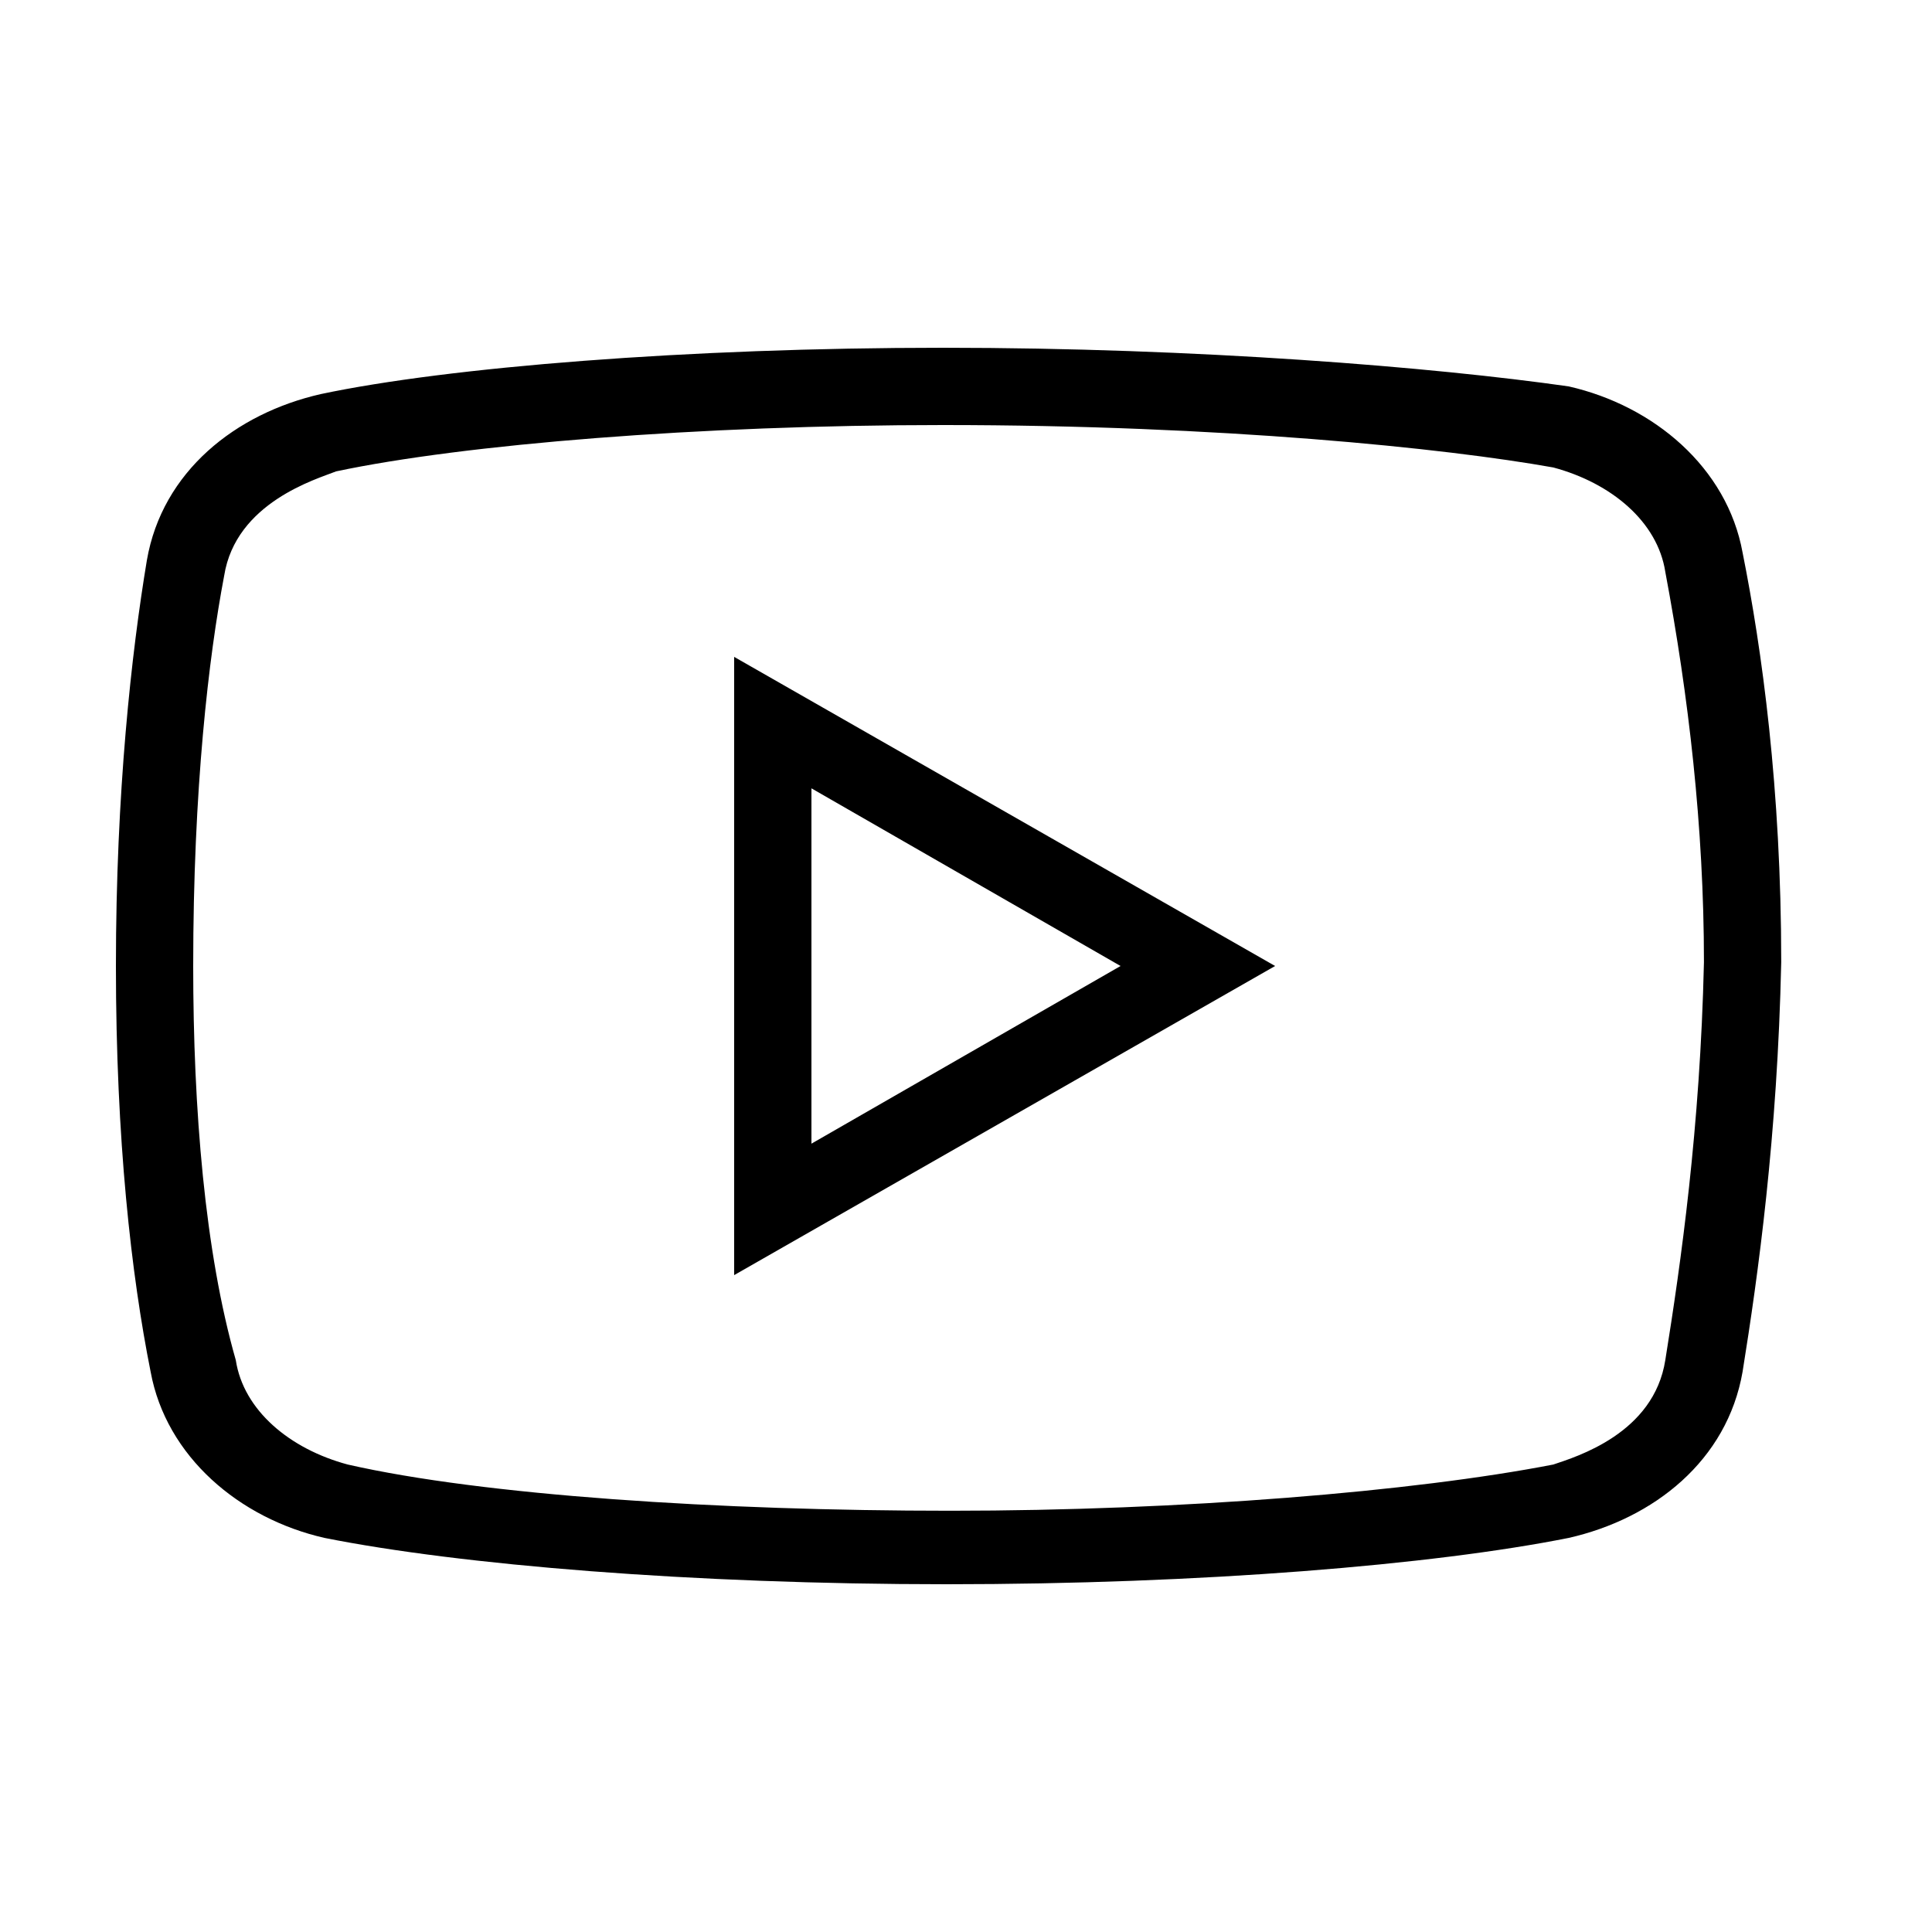
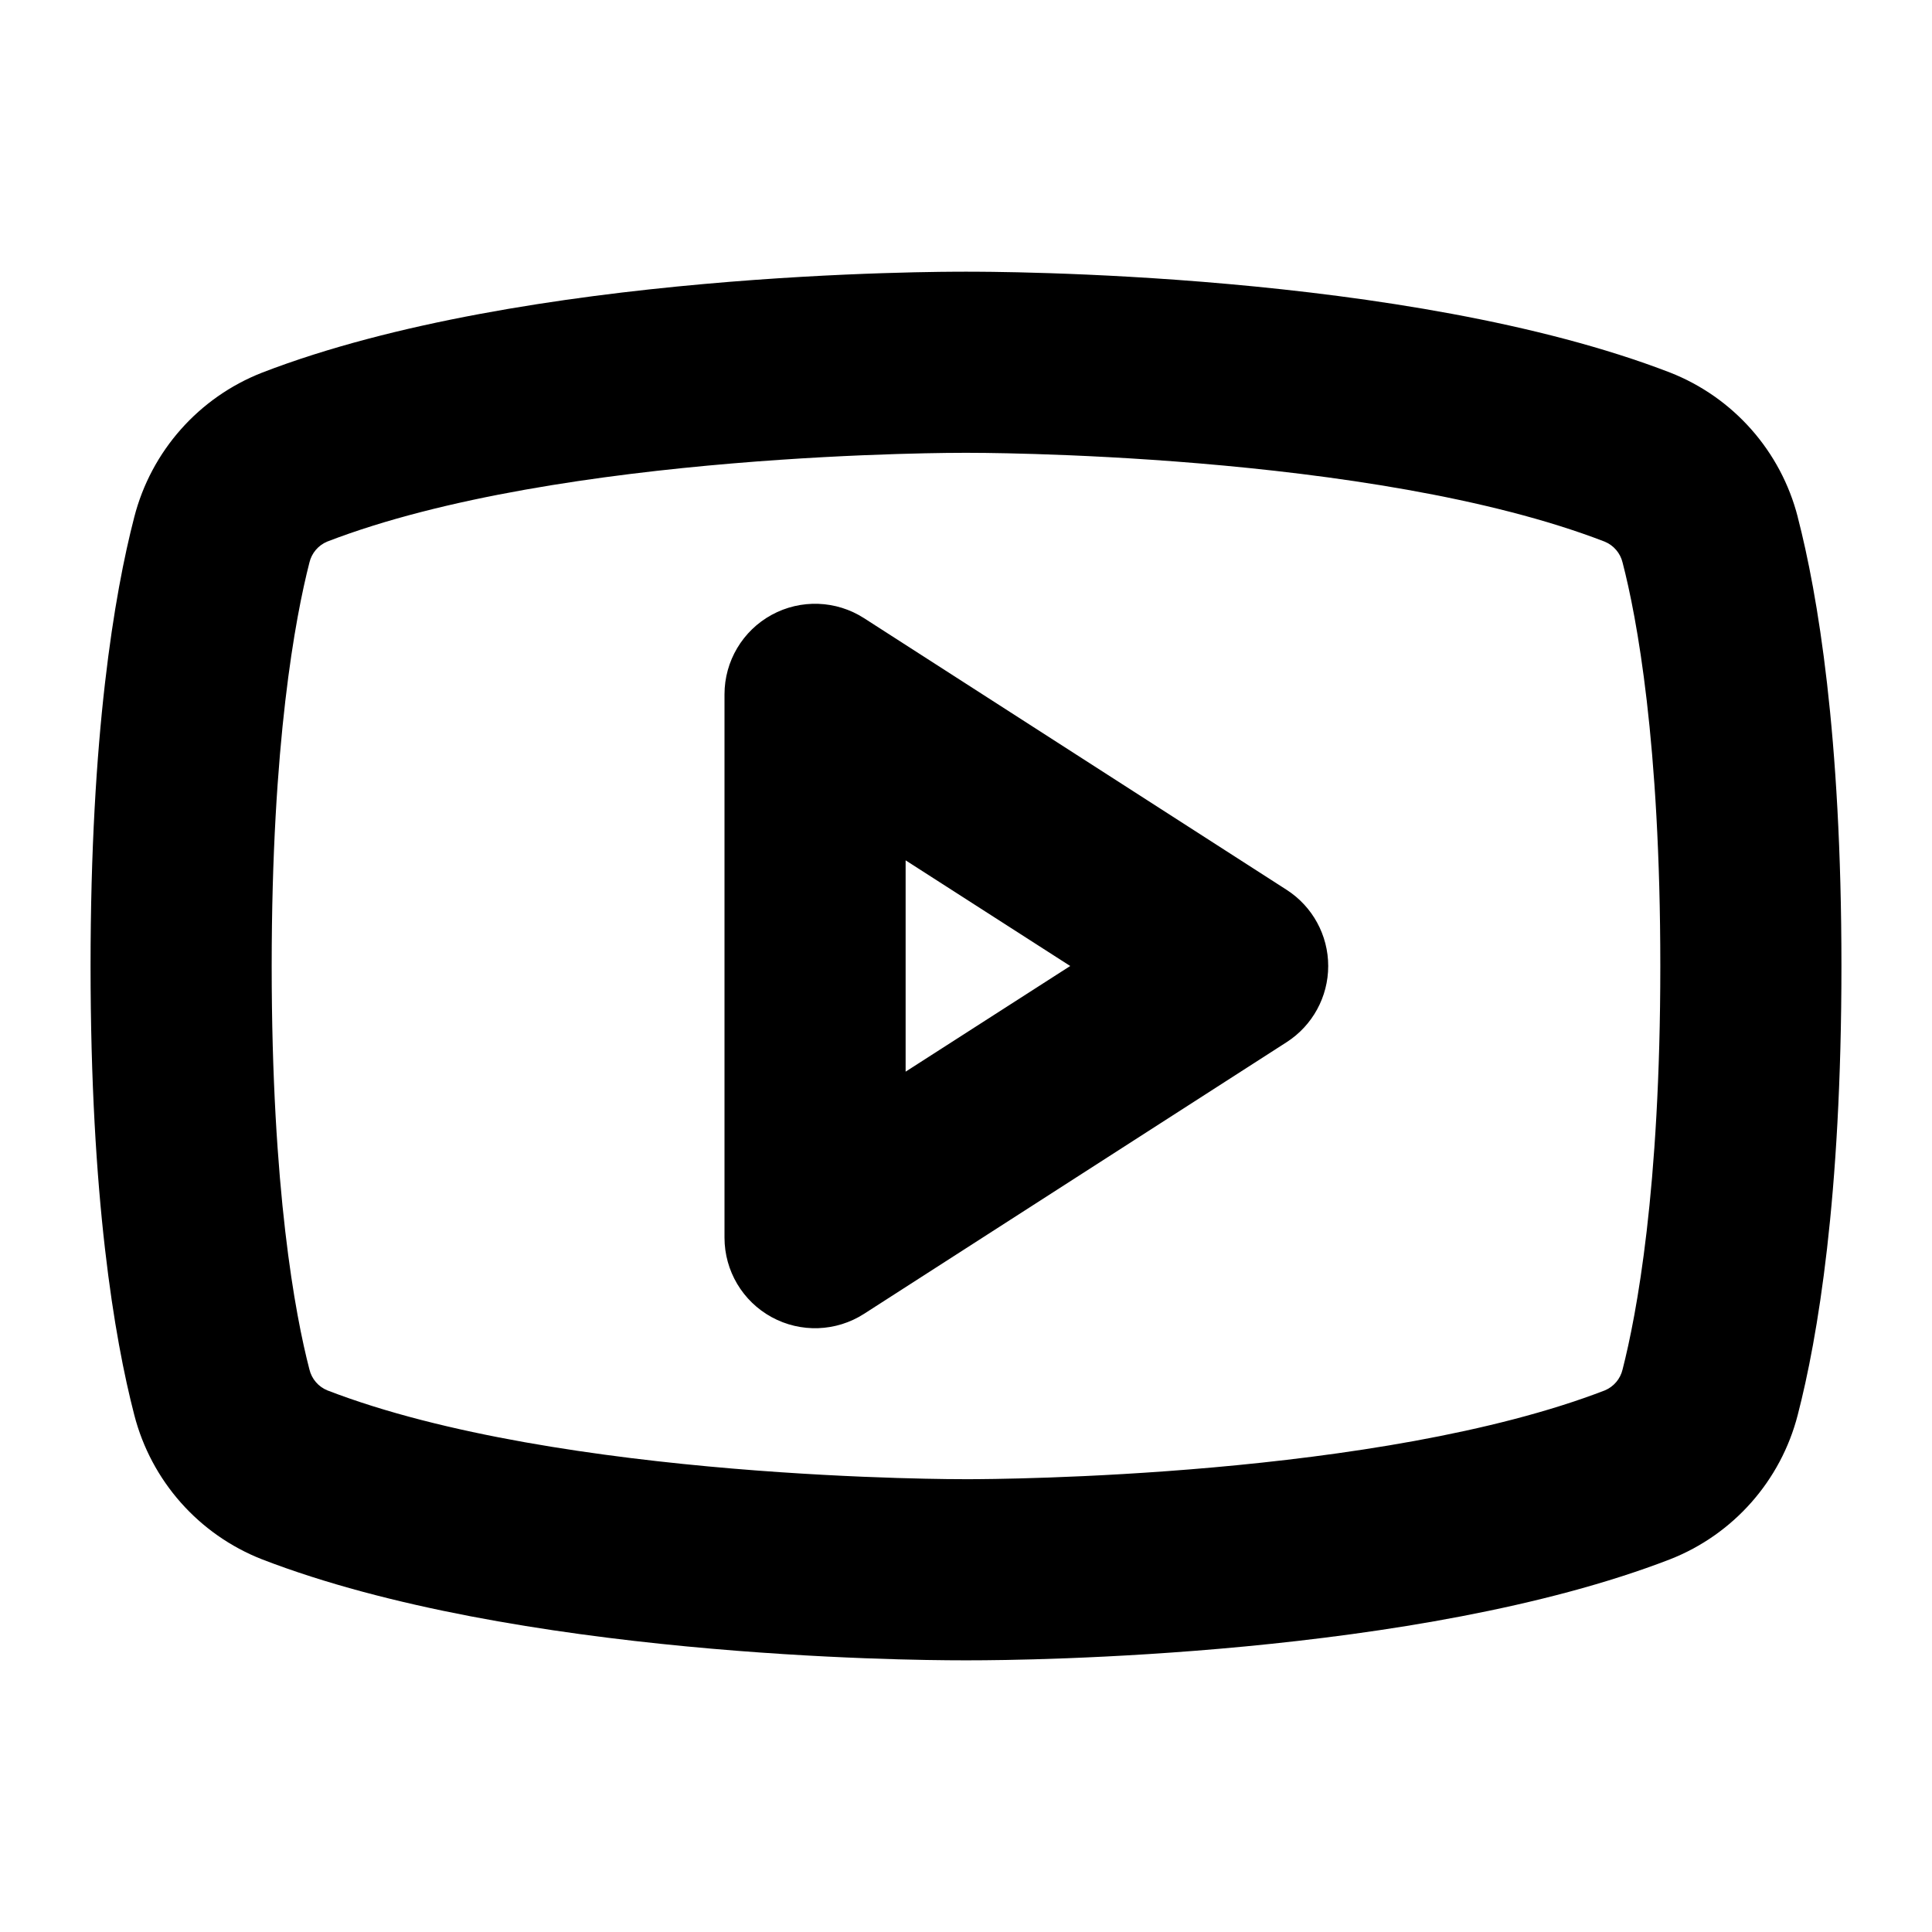
- <svg xmlns="http://www.w3.org/2000/svg" x="0px" y="0px" width="100" height="100" viewBox="0 0 50 50">
-   <path d="M 24.402 9 C 17.801 9 11.602 9.5 8.301 10.199 C 6.102 10.699 4.199 12.199 3.801 14.5 C 3.402 16.898 3 20.5 3 25 C 3 29.5 3.398 33 3.898 35.5 C 4.301 37.699 6.199 39.301 8.398 39.801 C 11.902 40.5 17.898 41 24.5 41 C 31.102 41 37.098 40.5 40.598 39.801 C 42.801 39.301 44.699 37.801 45.098 35.5 C 45.5 33 46 29.402 46.098 24.902 C 46.098 20.402 45.598 16.801 45.098 14.301 C 44.699 12.102 42.801 10.5 40.598 10 C 37.098 9.5 31 9 24.402 9 Z M 24.402 11 C 31.602 11 37.398 11.598 40.199 12.098 C 41.699 12.5 42.898 13.5 43.098 14.801 C 43.699 18 44.098 21.402 44.098 24.902 C 44 29.199 43.5 32.699 43.098 35.199 C 42.801 37.098 40.801 37.699 40.199 37.902 C 36.598 38.602 30.598 39.098 24.598 39.098 C 18.598 39.098 12.5 38.699 9 37.902 C 7.5 37.5 6.301 36.5 6.102 35.199 C 5.301 32.398 5 28.699 5 25 C 5 20.398 5.402 17 5.801 14.902 C 6.102 13 8.199 12.398 8.699 12.199 C 12 11.5 18.102 11 24.402 11 Z M 19 17 L 19 33 L 33 25 Z M 21 20.402 L 29 25 L 21 29.598 Z" />
+ <svg xmlns="http://www.w3.org/2000/svg" width="32" height="32" viewBox="0 0 256 256">
+   <path fill="currentColor" d="m170.49 117.91l-56-36A12 12 0 0 0 96 92v72a12 12 0 0 0 18.49 10.09l56-36a12 12 0 0 0 0-20.18M120 142v-28l21.81 14Zm118.21-73.5a28.05 28.05 0 0 0-16.93-19.14C186.4 35.91 131.29 36 128 36s-58.4-.09-93.28 13.38a28.05 28.05 0 0 0-16.93 19.14C15.15 78.72 12 97.32 12 128s3.15 49.28 5.79 59.48a28.05 28.05 0 0 0 16.93 19.14C68.21 219.55 120.36 220 127.37 220h1.26c7 0 59.16-.45 92.65-13.38a28.05 28.05 0 0 0 16.93-19.14c2.64-10.2 5.79-28.8 5.79-59.48s-3.15-49.28-5.79-59.48ZM215 181.46a4 4 0 0 1-2.34 2.77C182.78 195.76 132.27 196 128.32 196h-.39c-.53 0-53.64.17-84.56-11.77a4 4 0 0 1-2.37-2.77c-1.88-7.24-5-23.82-5-53.46s3.15-46.22 5-53.46a4 4 0 0 1 2.34-2.77C74.29 59.83 127.39 60 127.92 60h.15c.54 0 53.64-.17 84.56 11.77a4 4 0 0 1 2.37 2.77c1.88 7.24 5 23.82 5 53.46s-3.15 46.22-5 53.46" />
</svg>
